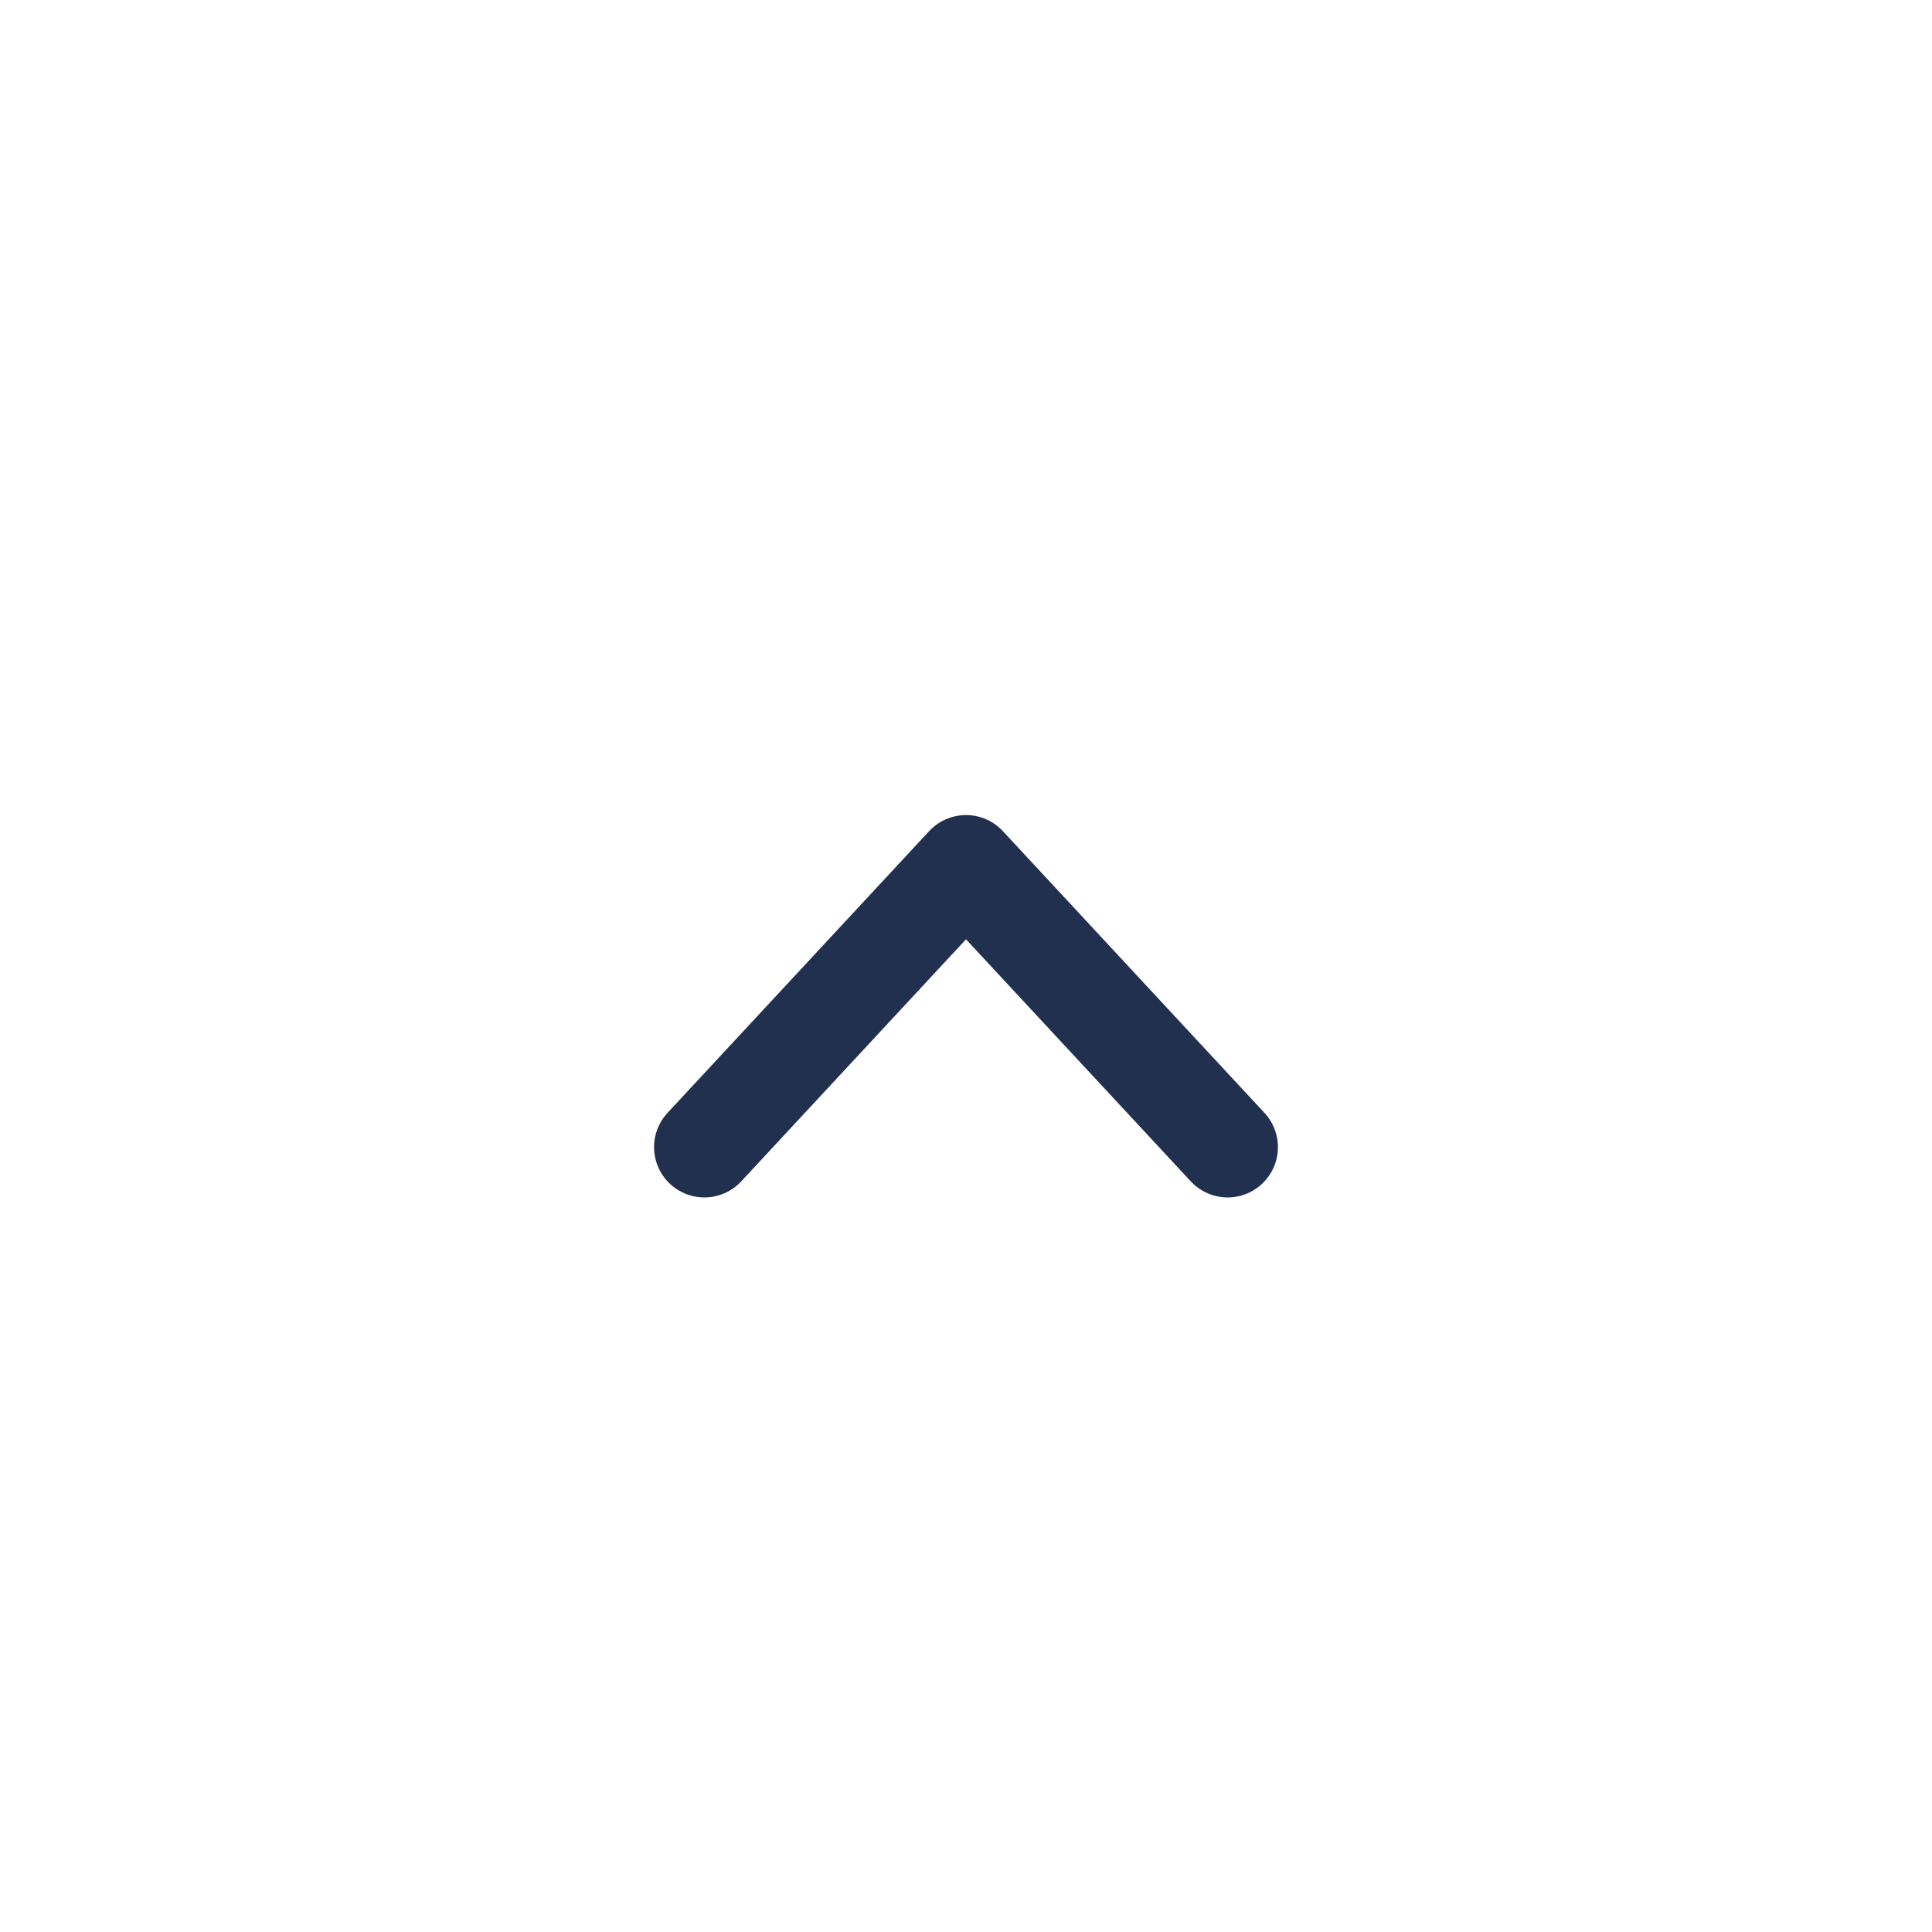
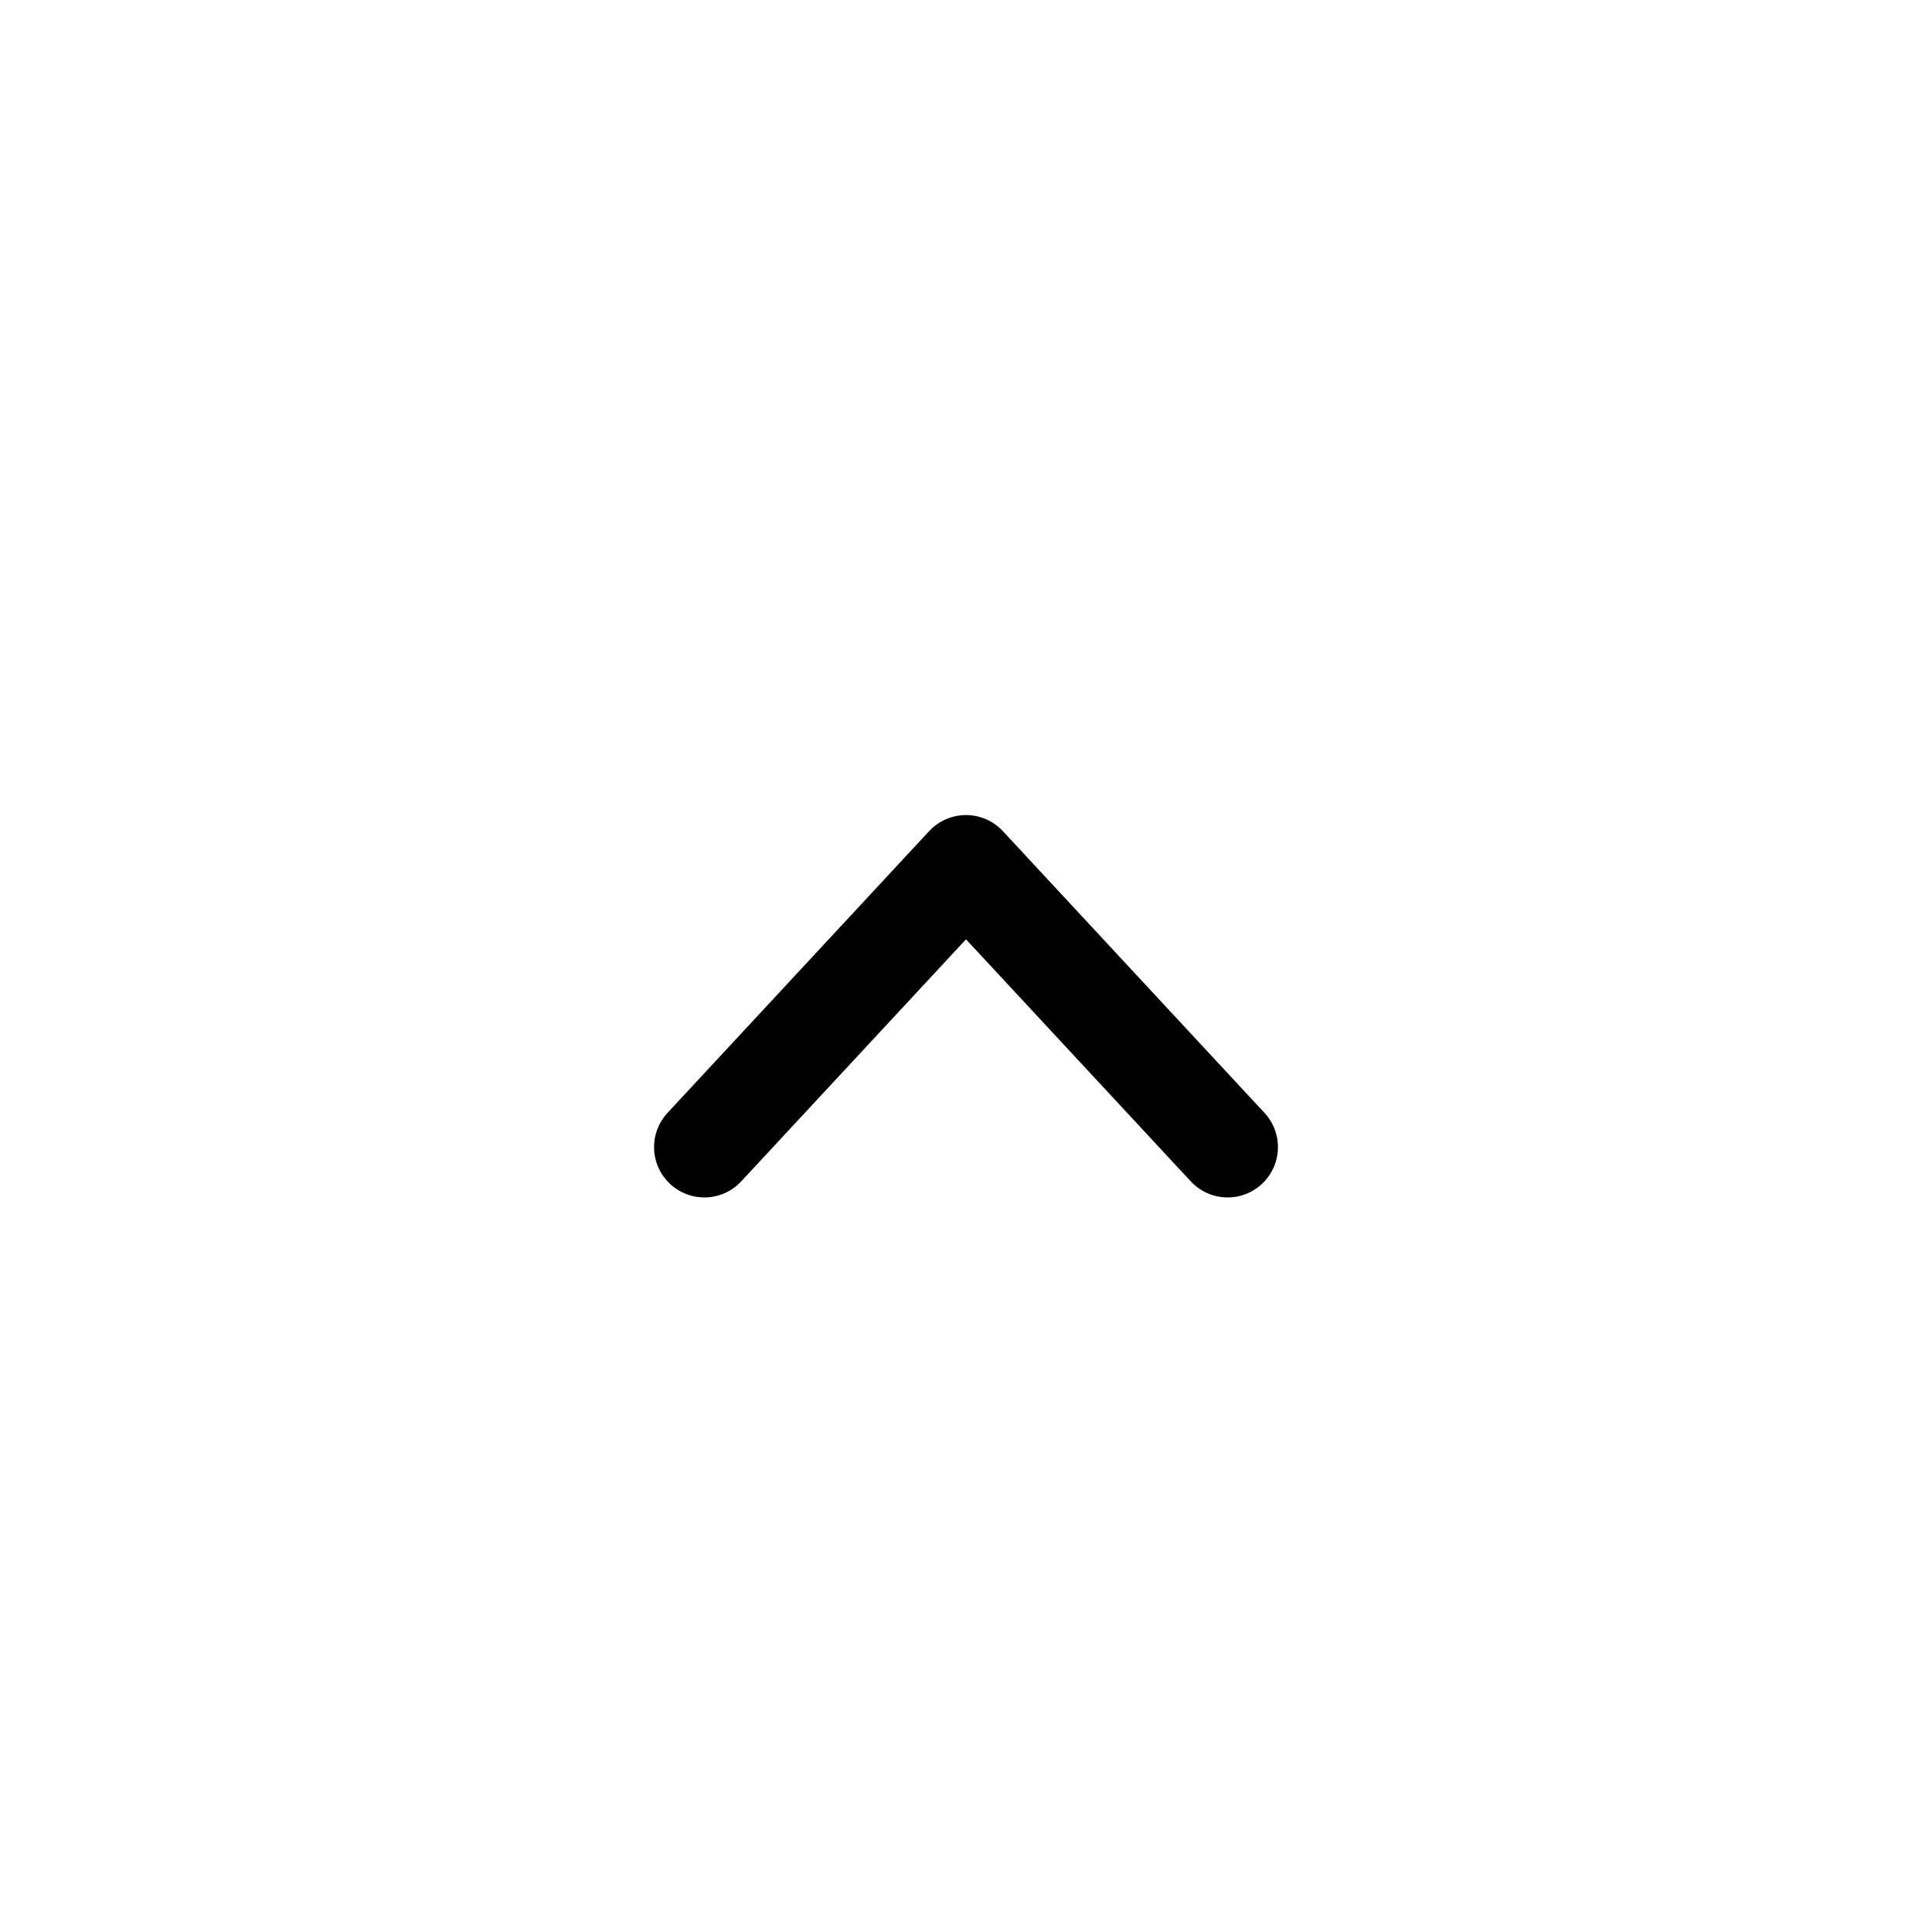
- <svg xmlns="http://www.w3.org/2000/svg" width="24" height="24" viewBox="0 0 24 24" fill="none">
-   <path d="M8.75 14.25L12 10.75L15.25 14.25" stroke="#21304F" stroke-width="1.25" stroke-linecap="round" stroke-linejoin="round" />
+ <svg xmlns="http://www.w3.org/2000/svg" width="24" height="24" viewBox="0 0 24 24" fill="none" stroke="currentColor" stroke-width="1" stroke-linecap="round" stroke-linejoin="round">
+   <path d="M8.75 14.25L12 10.75L15.25 14.25" stroke-width="1.25" />
</svg>
